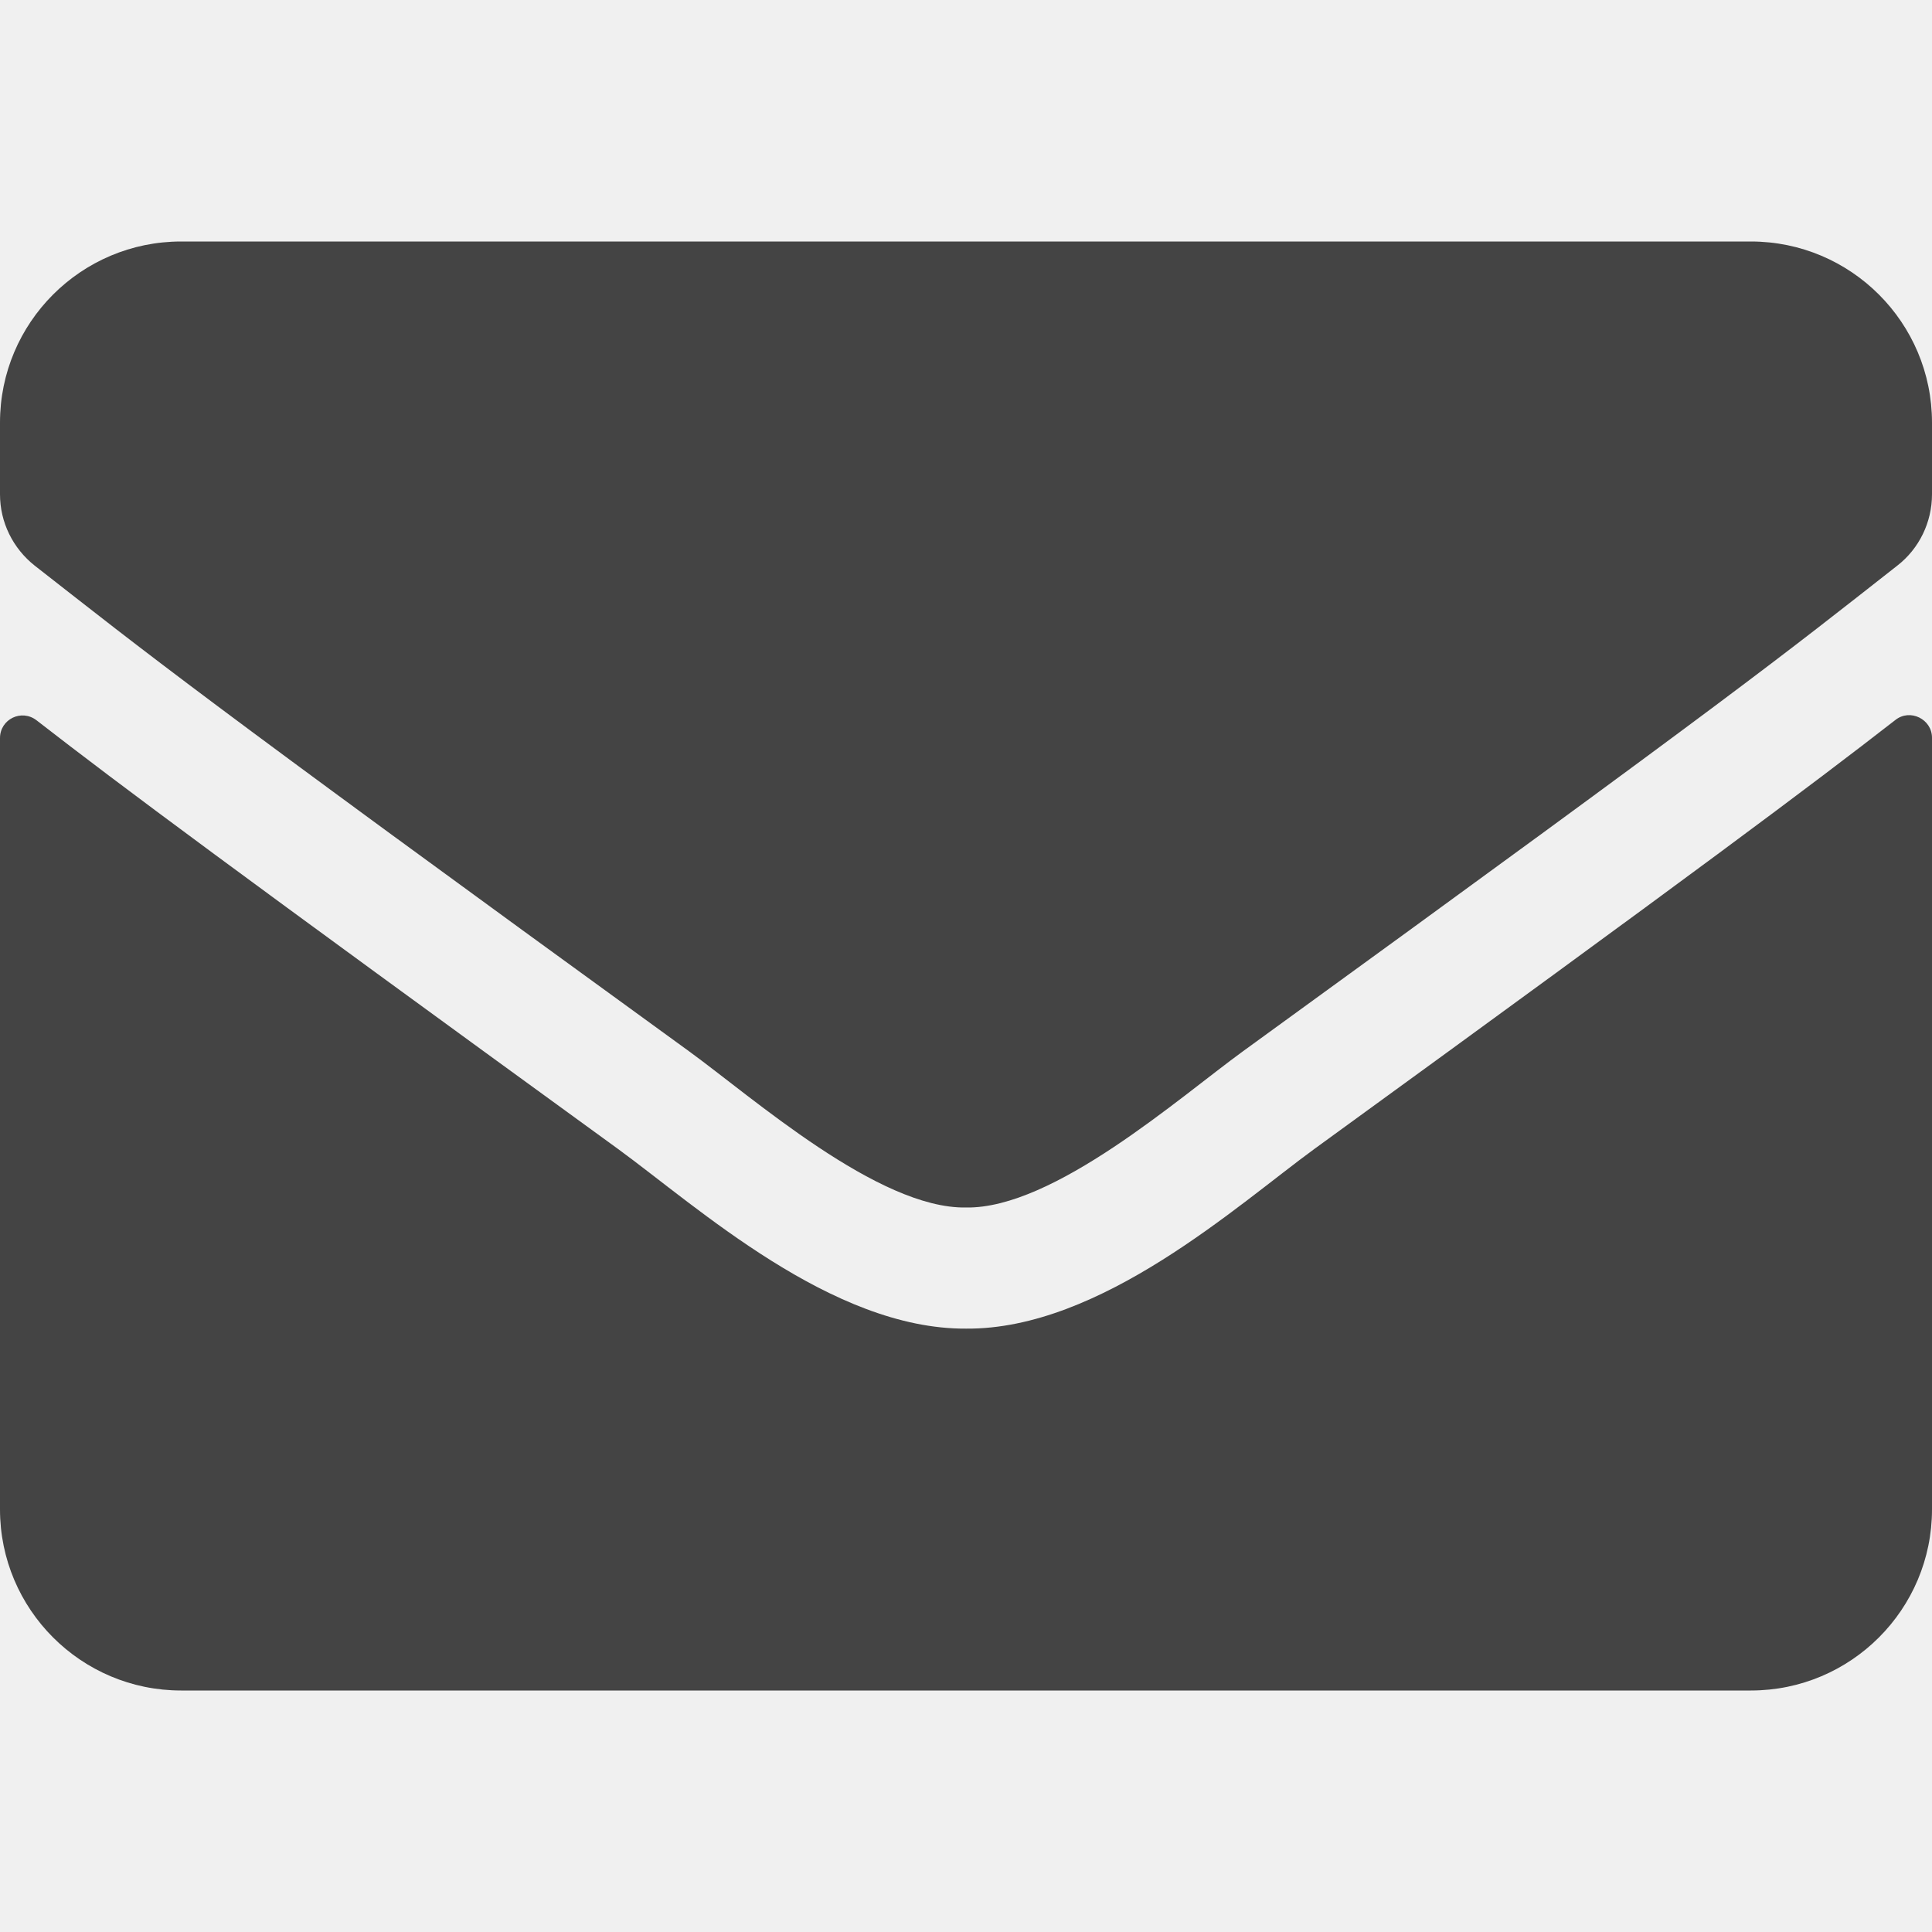
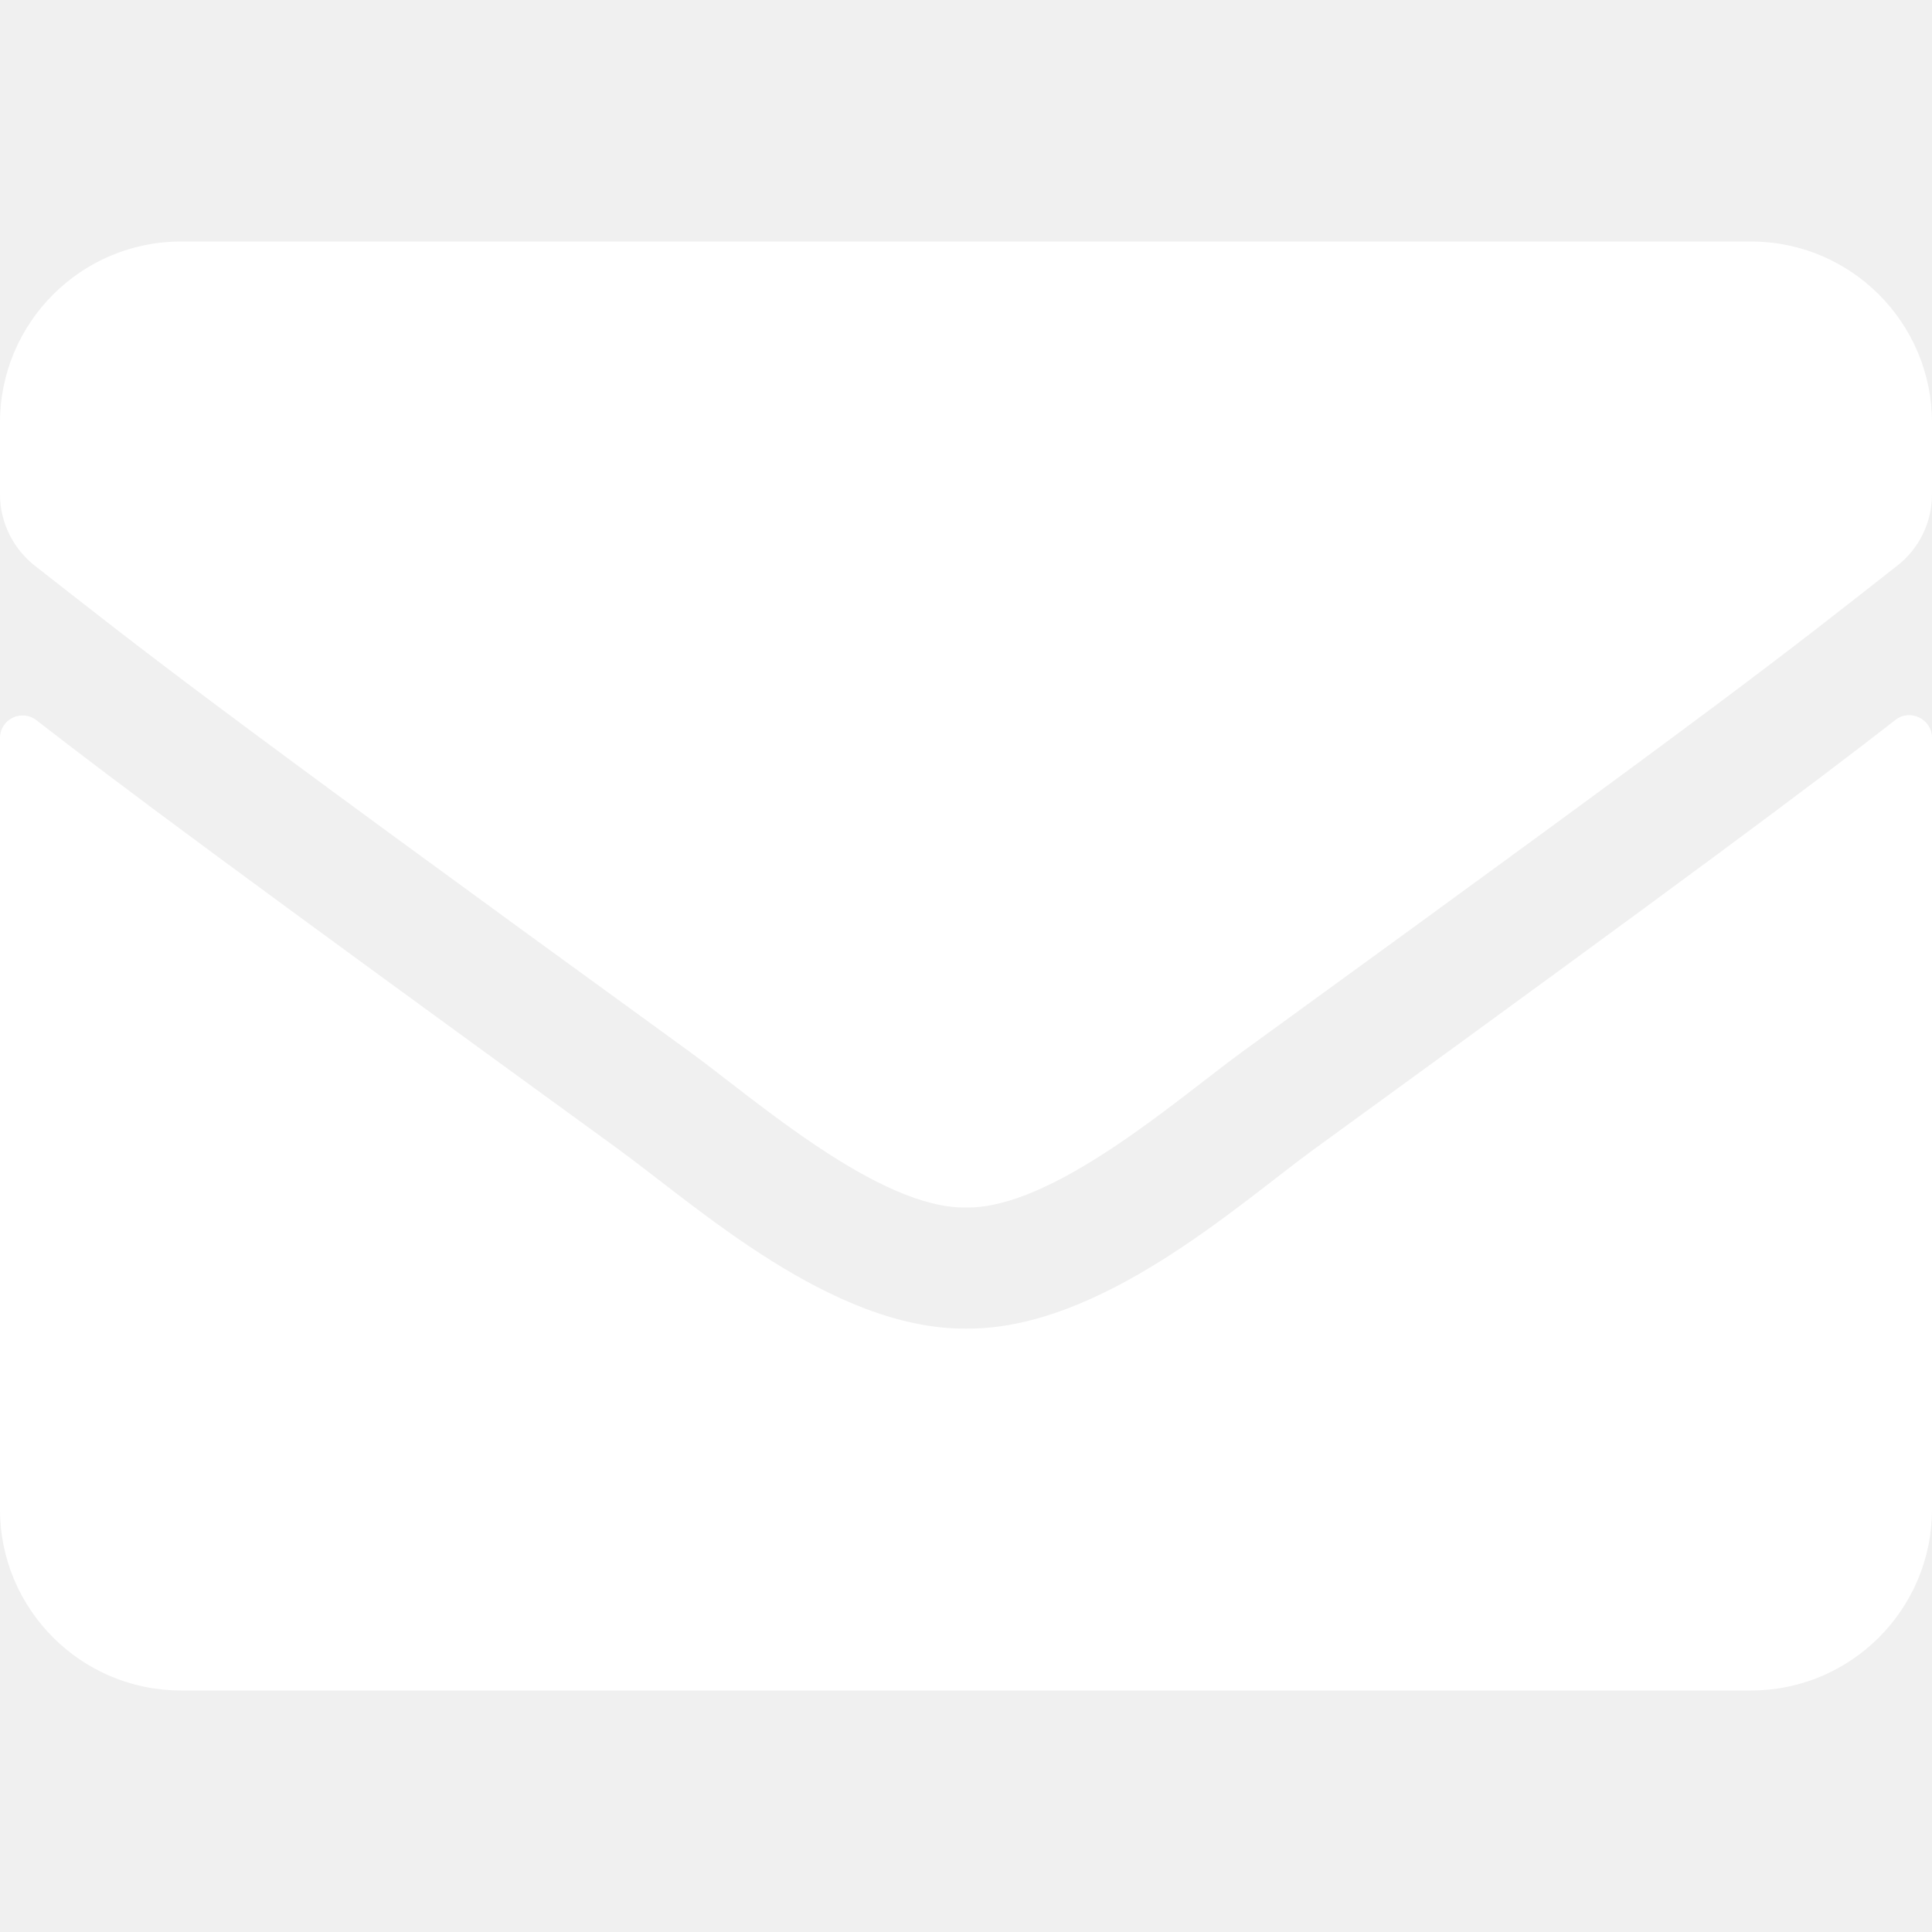
<svg xmlns="http://www.w3.org/2000/svg" aria-hidden="true" focusable="false" data-prefix="fas" data-icon="envelope" class="svg-inline--fa fa-envelope fa-w-16" role="img" viewBox="0 0 512 512">
-   <path fill="#444" d="M502.3 190.8c3.9-3.1 9.7-.2 9.7 4.7V400c0 26.5-21.5 48-48 48H48c-26.5 0-48-21.5-48-48V195.6c0-5 5.7-7.8 9.7-4.7 22.4 17.4 52.1 39.5 154.1 113.6 21.1 15.4 56.7 47.8 92.2 47.6 35.7.3 72-32.8 92.3-47.6 102-74.1 131.6-96.3 154-113.7zM256 320c23.2.4 56.6-29.2 73.4-41.4 132.7-96.3 142.8-104.7 173.4-128.7 5.8-4.5 9.2-11.5 9.2-18.9v-19c0-26.5-21.5-48-48-48H48C21.5 64 0 85.5 0 112v19c0 7.4 3.4 14.3 9.2 18.9 30.6 23.9 40.7 32.4 173.4 128.7 16.8 12.2 50.2 41.8 73.4 41.4z" />
+   <path fill="#fff" d="M502.3 190.8c3.9-3.1 9.7-.2 9.7 4.7V400c0 26.5-21.5 48-48 48H48c-26.5 0-48-21.5-48-48V195.6c0-5 5.7-7.8 9.7-4.7 22.4 17.4 52.1 39.5 154.1 113.6 21.1 15.4 56.7 47.8 92.2 47.6 35.7.3 72-32.8 92.3-47.6 102-74.1 131.6-96.3 154-113.7zM256 320c23.2.4 56.6-29.2 73.4-41.4 132.7-96.3 142.8-104.7 173.4-128.7 5.8-4.5 9.2-11.5 9.2-18.9v-19c0-26.5-21.5-48-48-48H48C21.5 64 0 85.5 0 112v19c0 7.4 3.4 14.3 9.2 18.9 30.6 23.9 40.7 32.4 173.4 128.7 16.8 12.2 50.2 41.8 73.4 41.4z" />
</svg>
